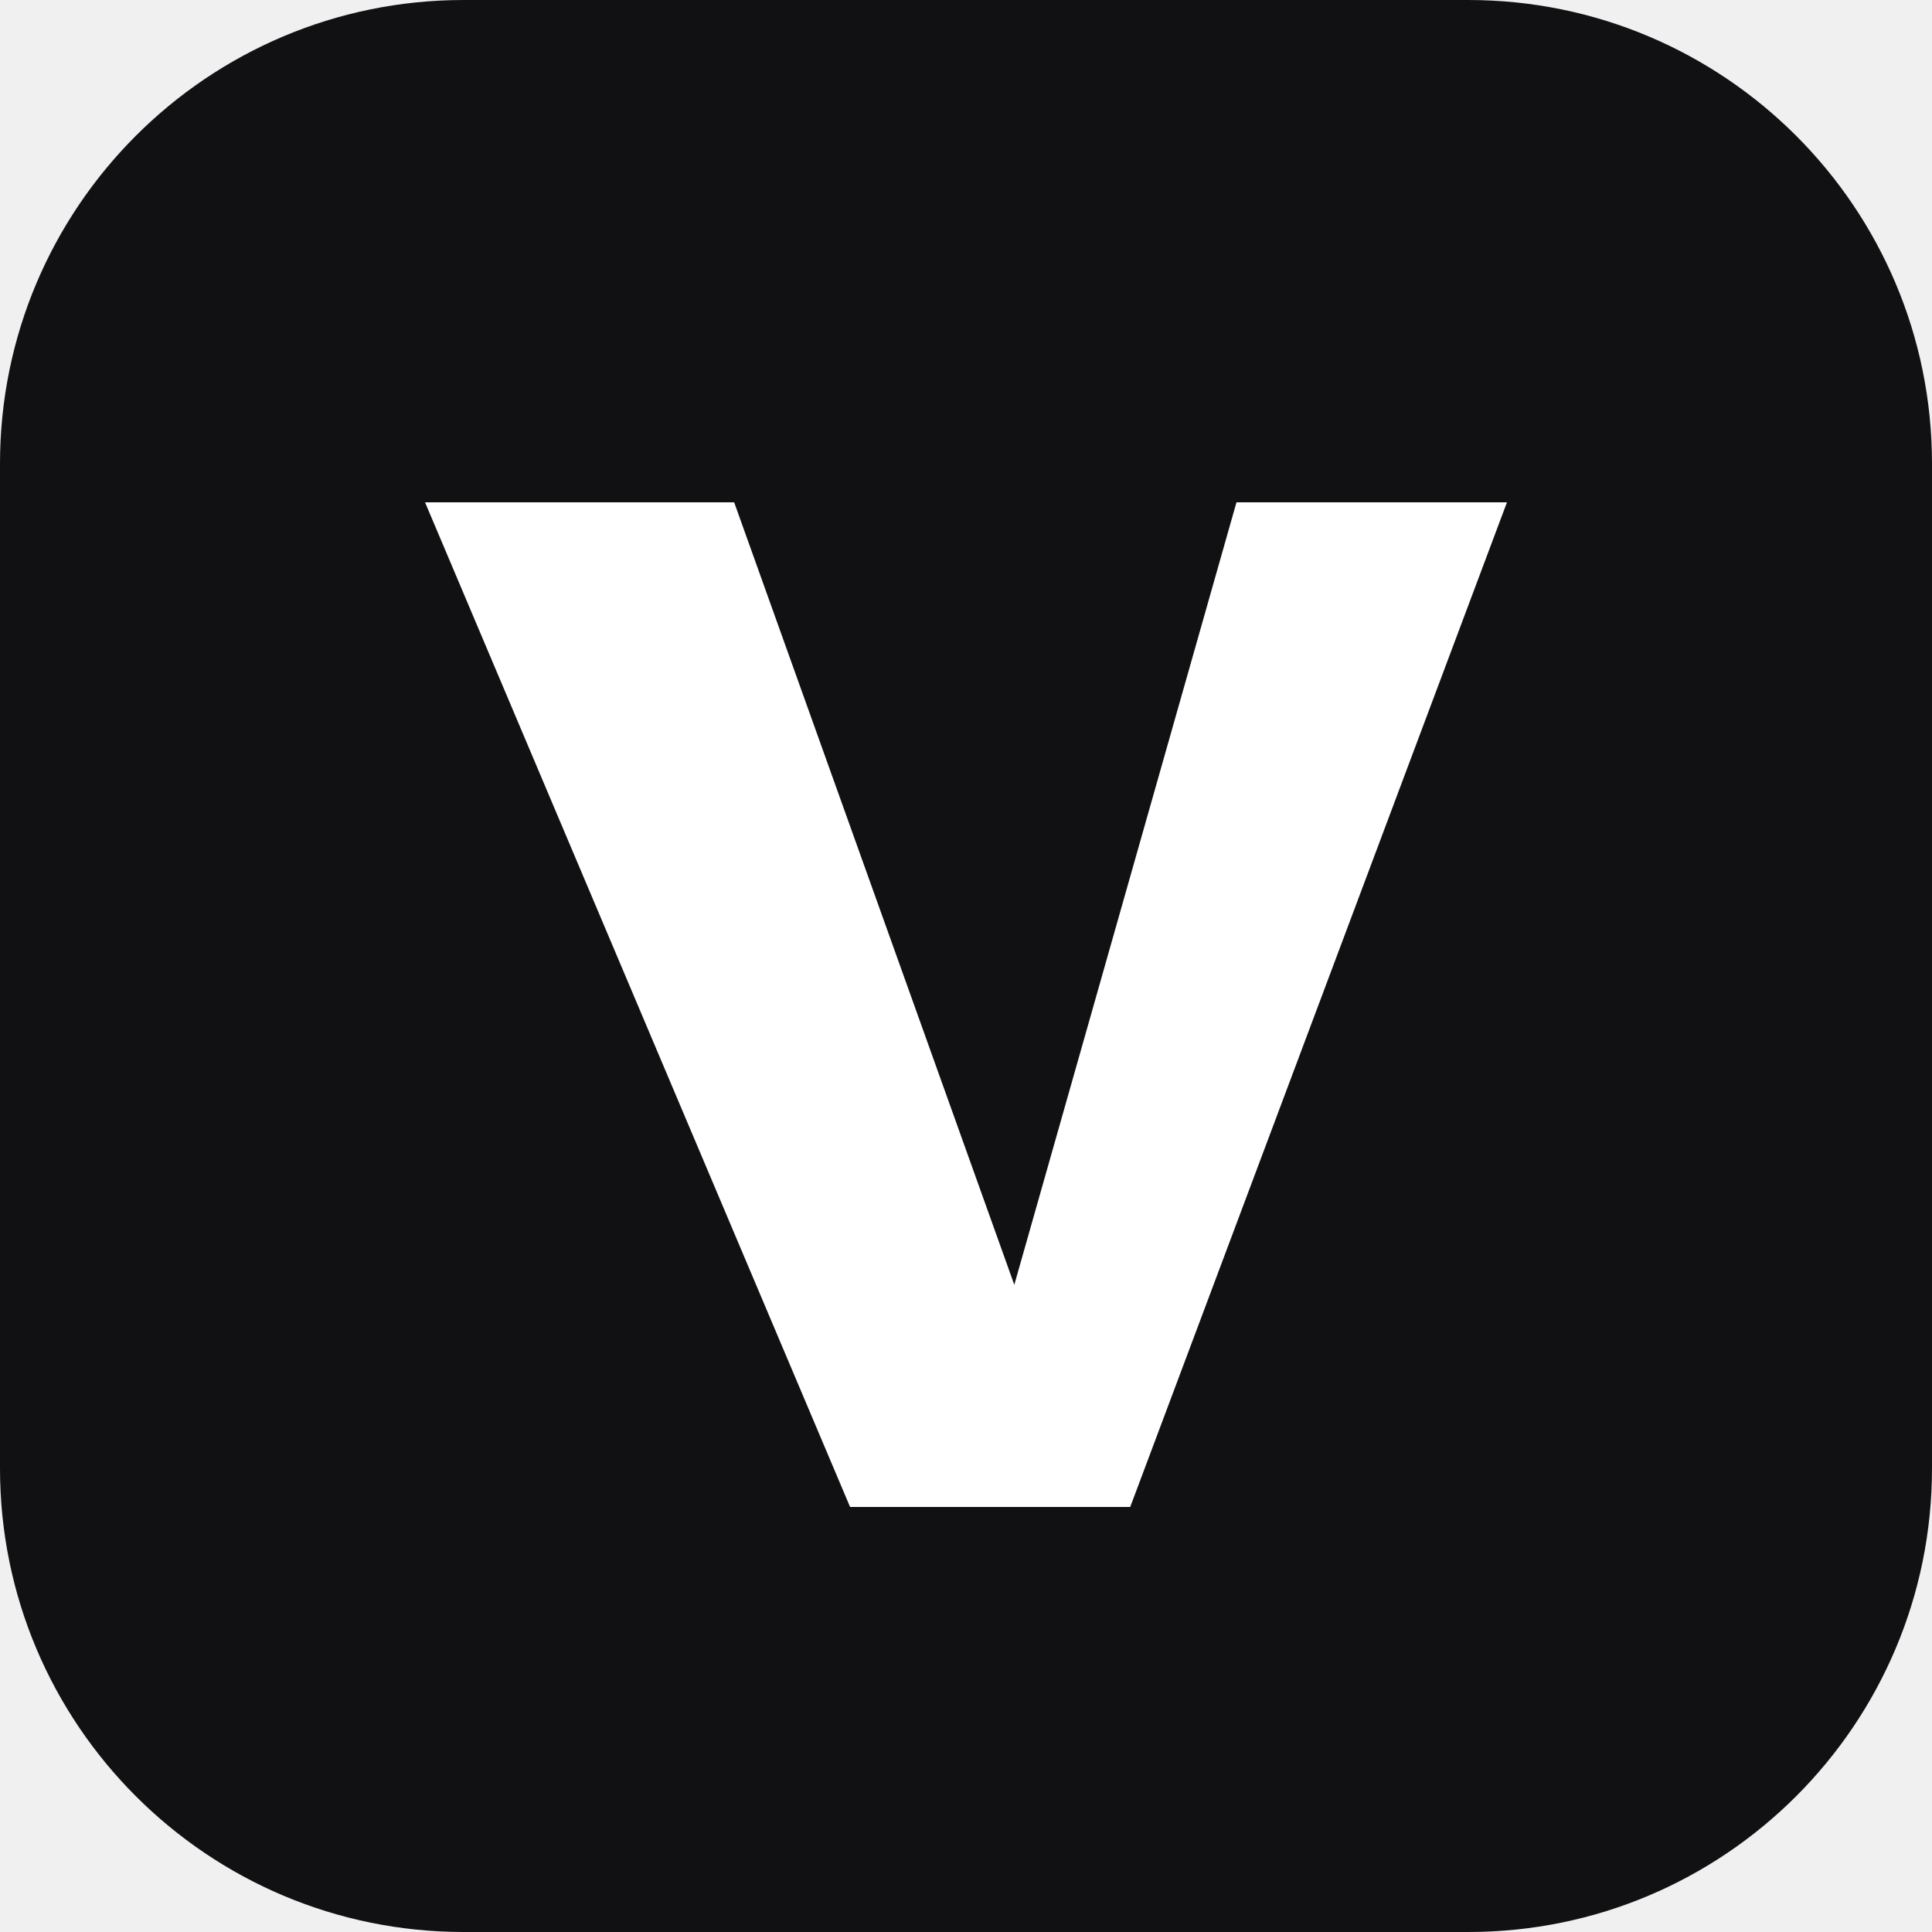
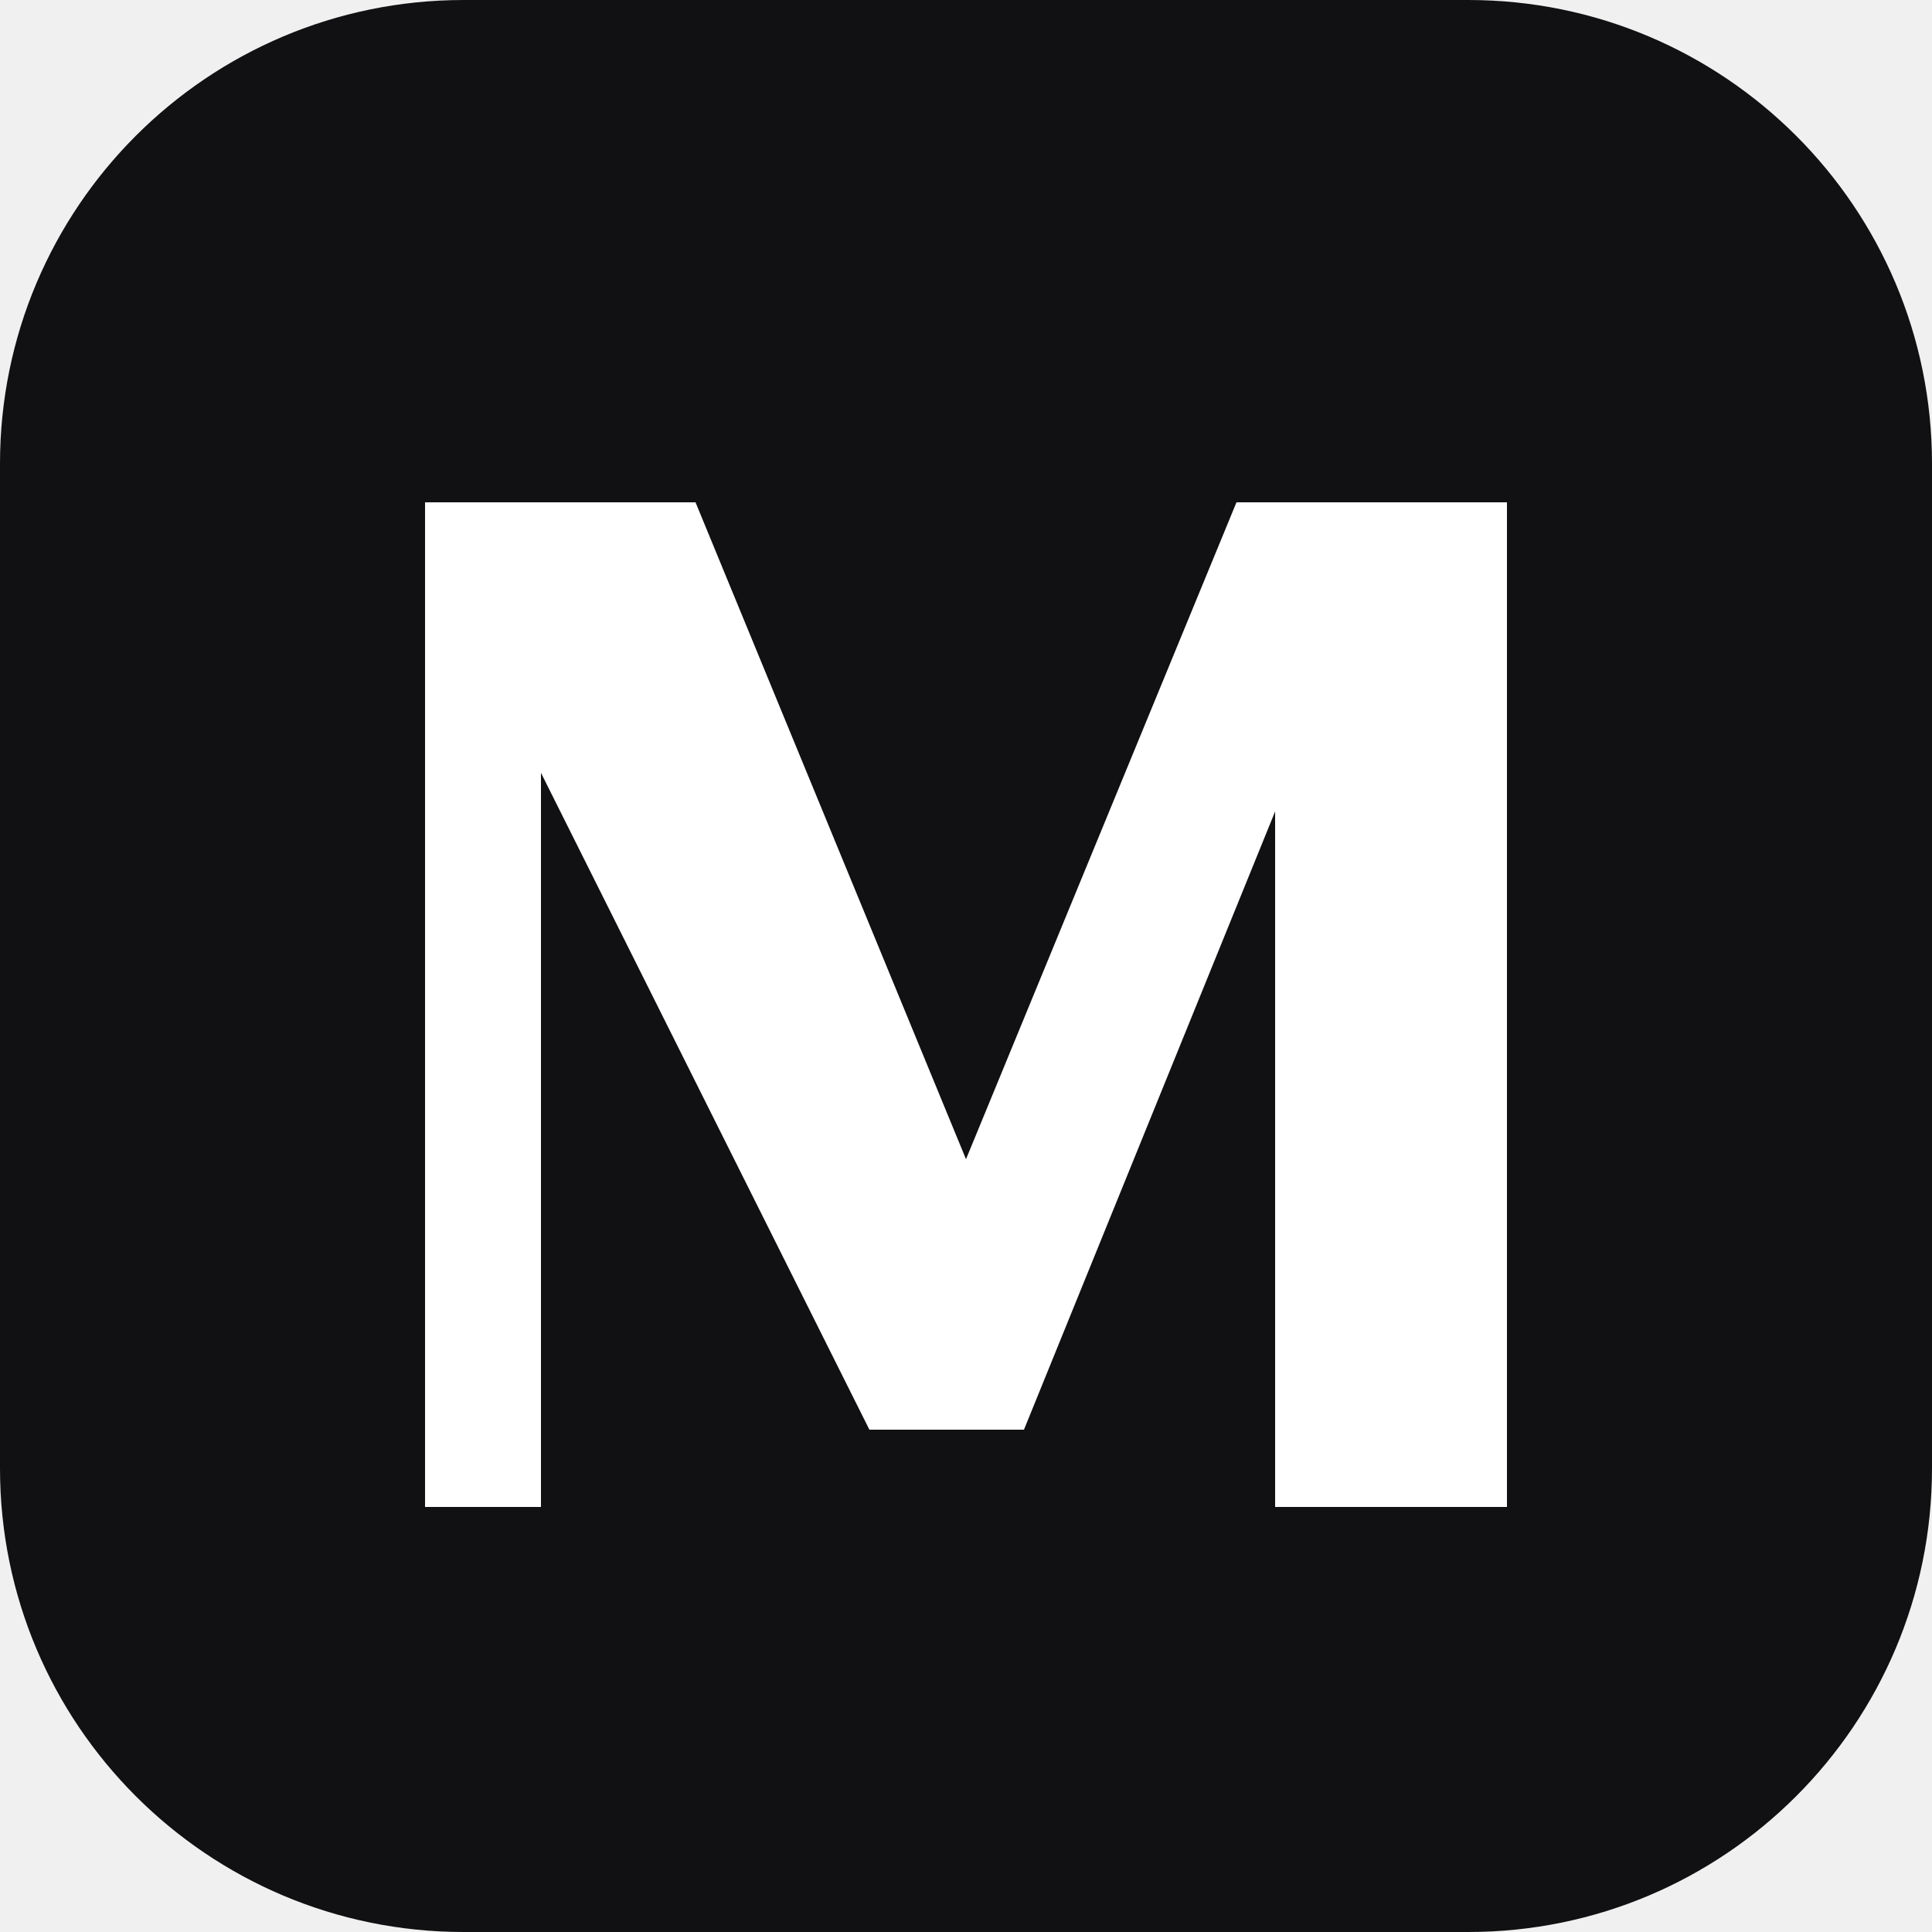
- <svg xmlns="http://www.w3.org/2000/svg" viewBox="0 0 100 100" role="img" aria-label="Vareska">
+ <svg xmlns="http://www.w3.org/2000/svg" viewBox="0 0 100 100" role="img" aria-label="Moroji">
  <rect width="100" height="100" rx="24" fill="#111113" />
-   <path fill="#FFFFFF" d="M22 26        L38 26        L52.5 66.5        L64 26        L78 26        L58.5 78        L44 78        Z" />
+   <path fill="#FFFFFF" d="M22 78        L22 26        L36 26        L50 60        L64 26        L78 26        L78 78        L66 78        L66 42        L53 74        L45 74        L28 40        L28 78        Z" />
</svg>
